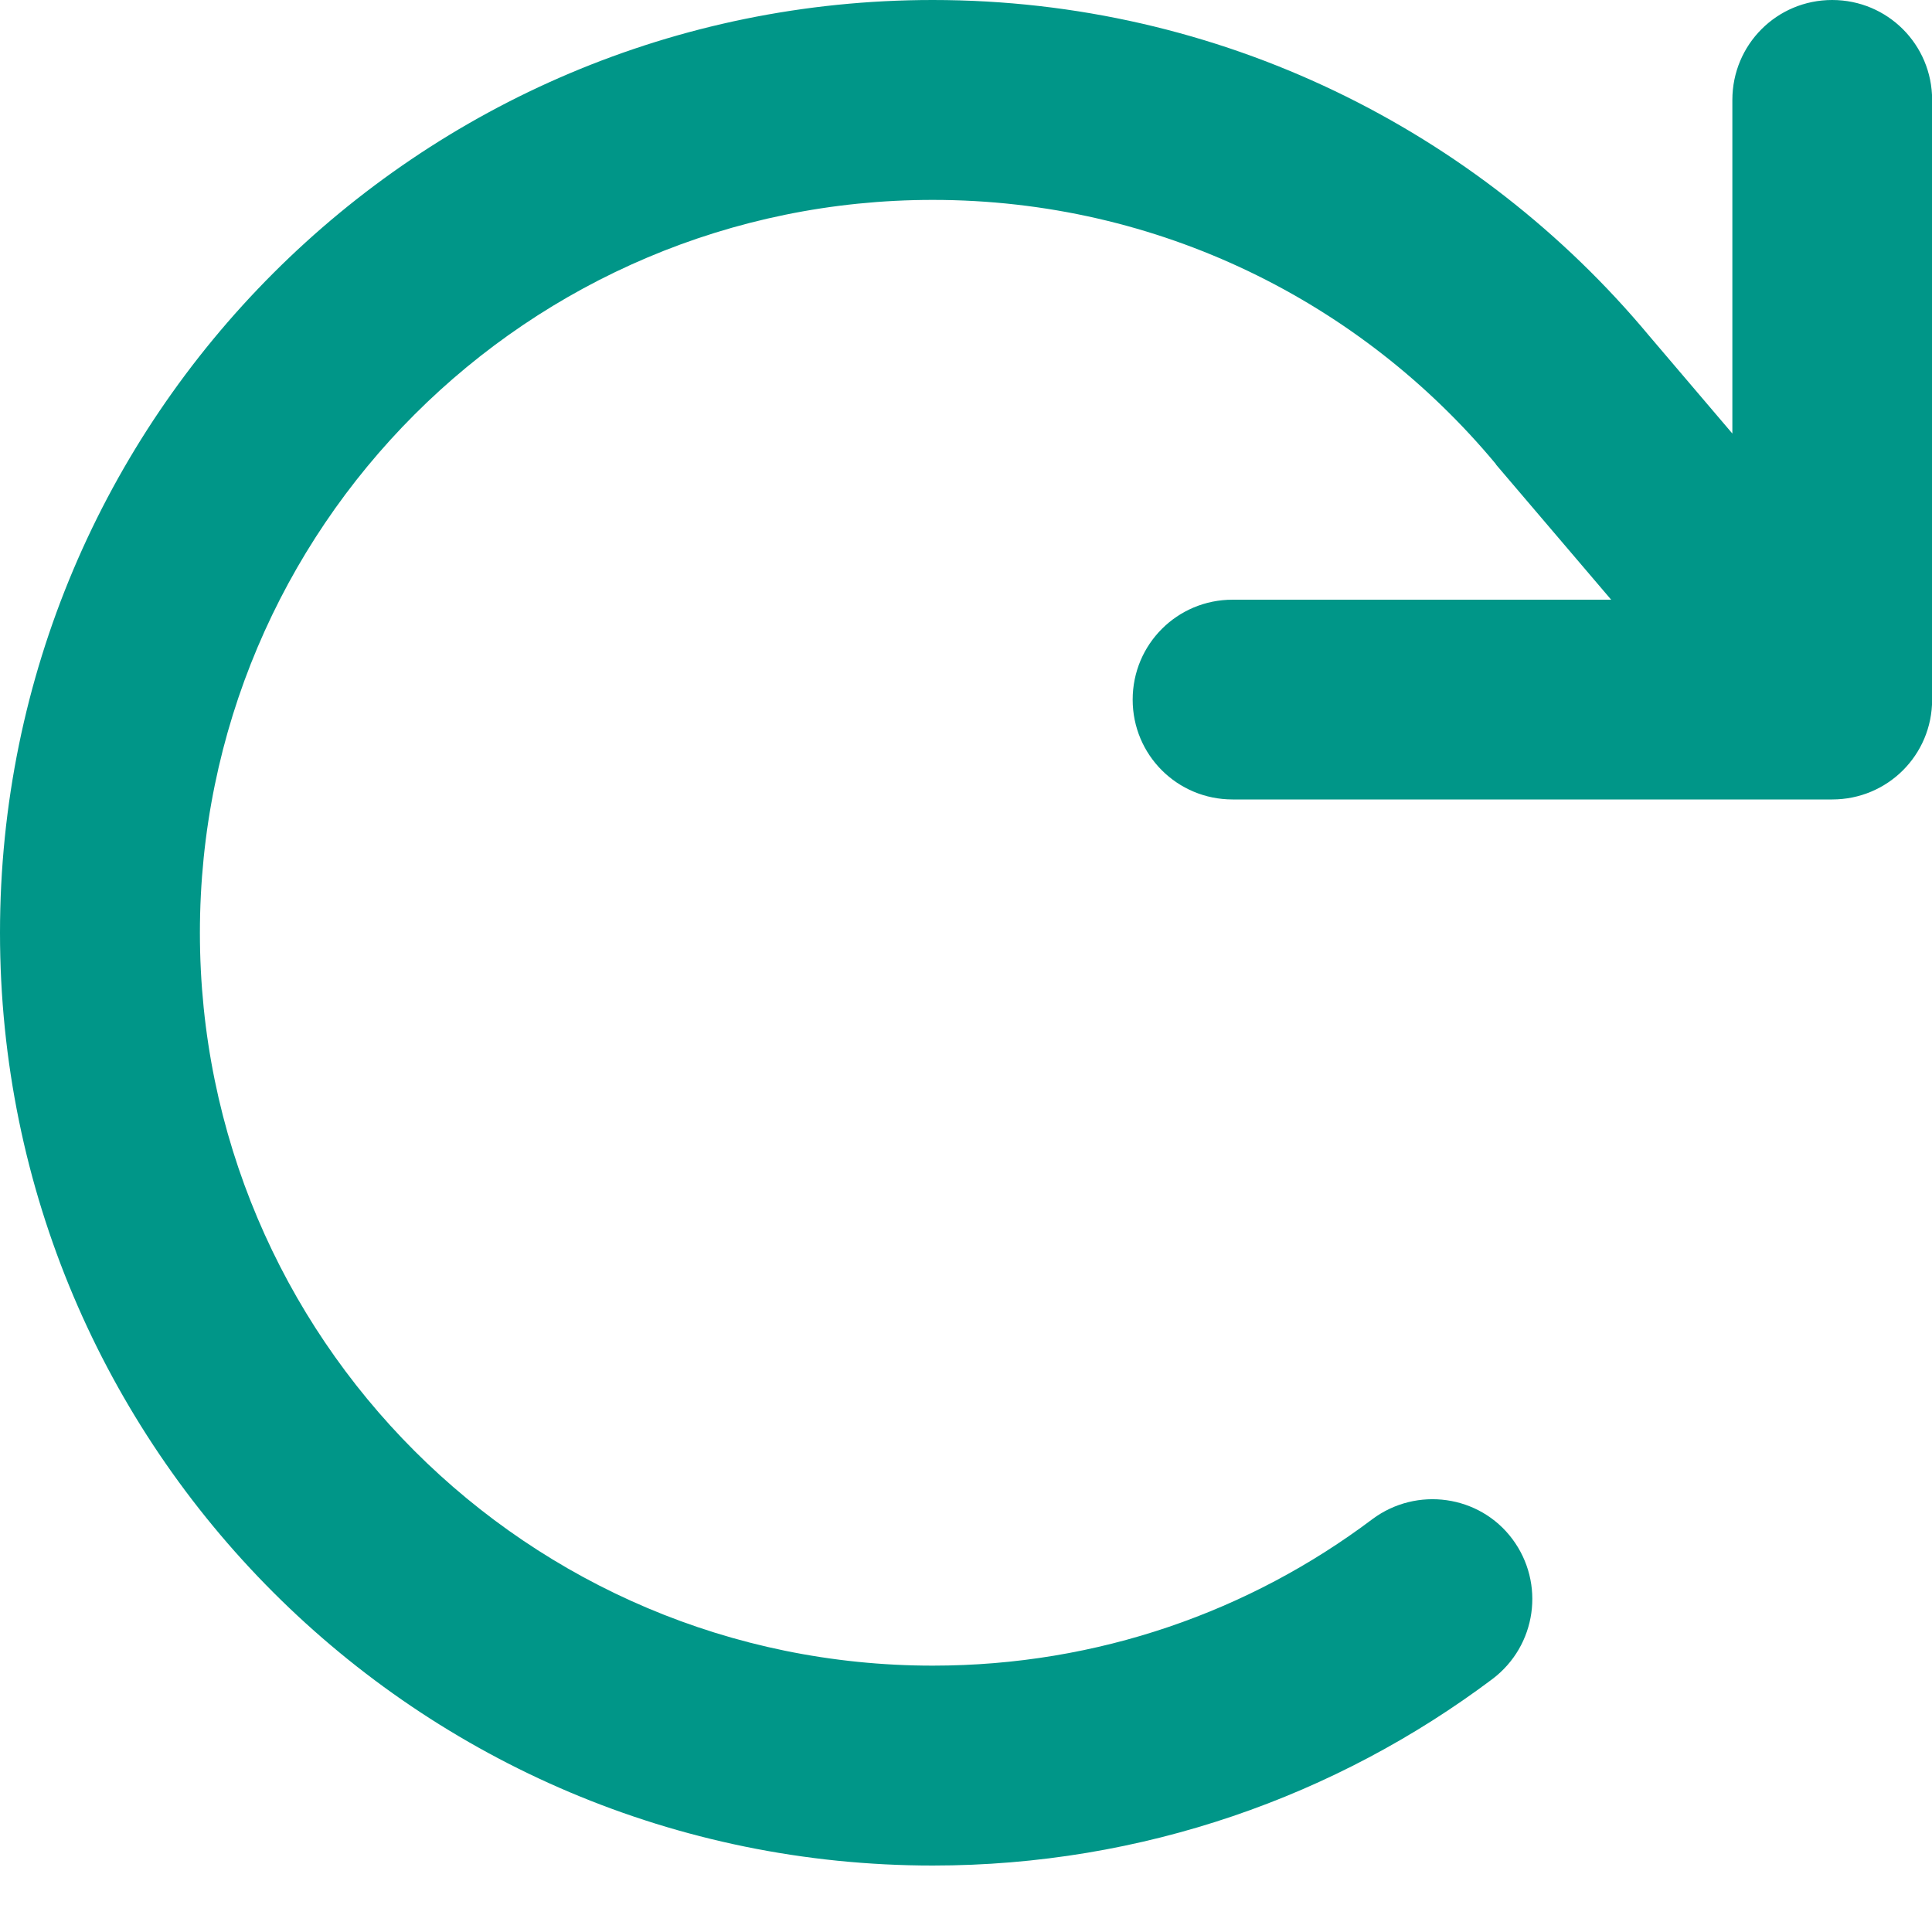
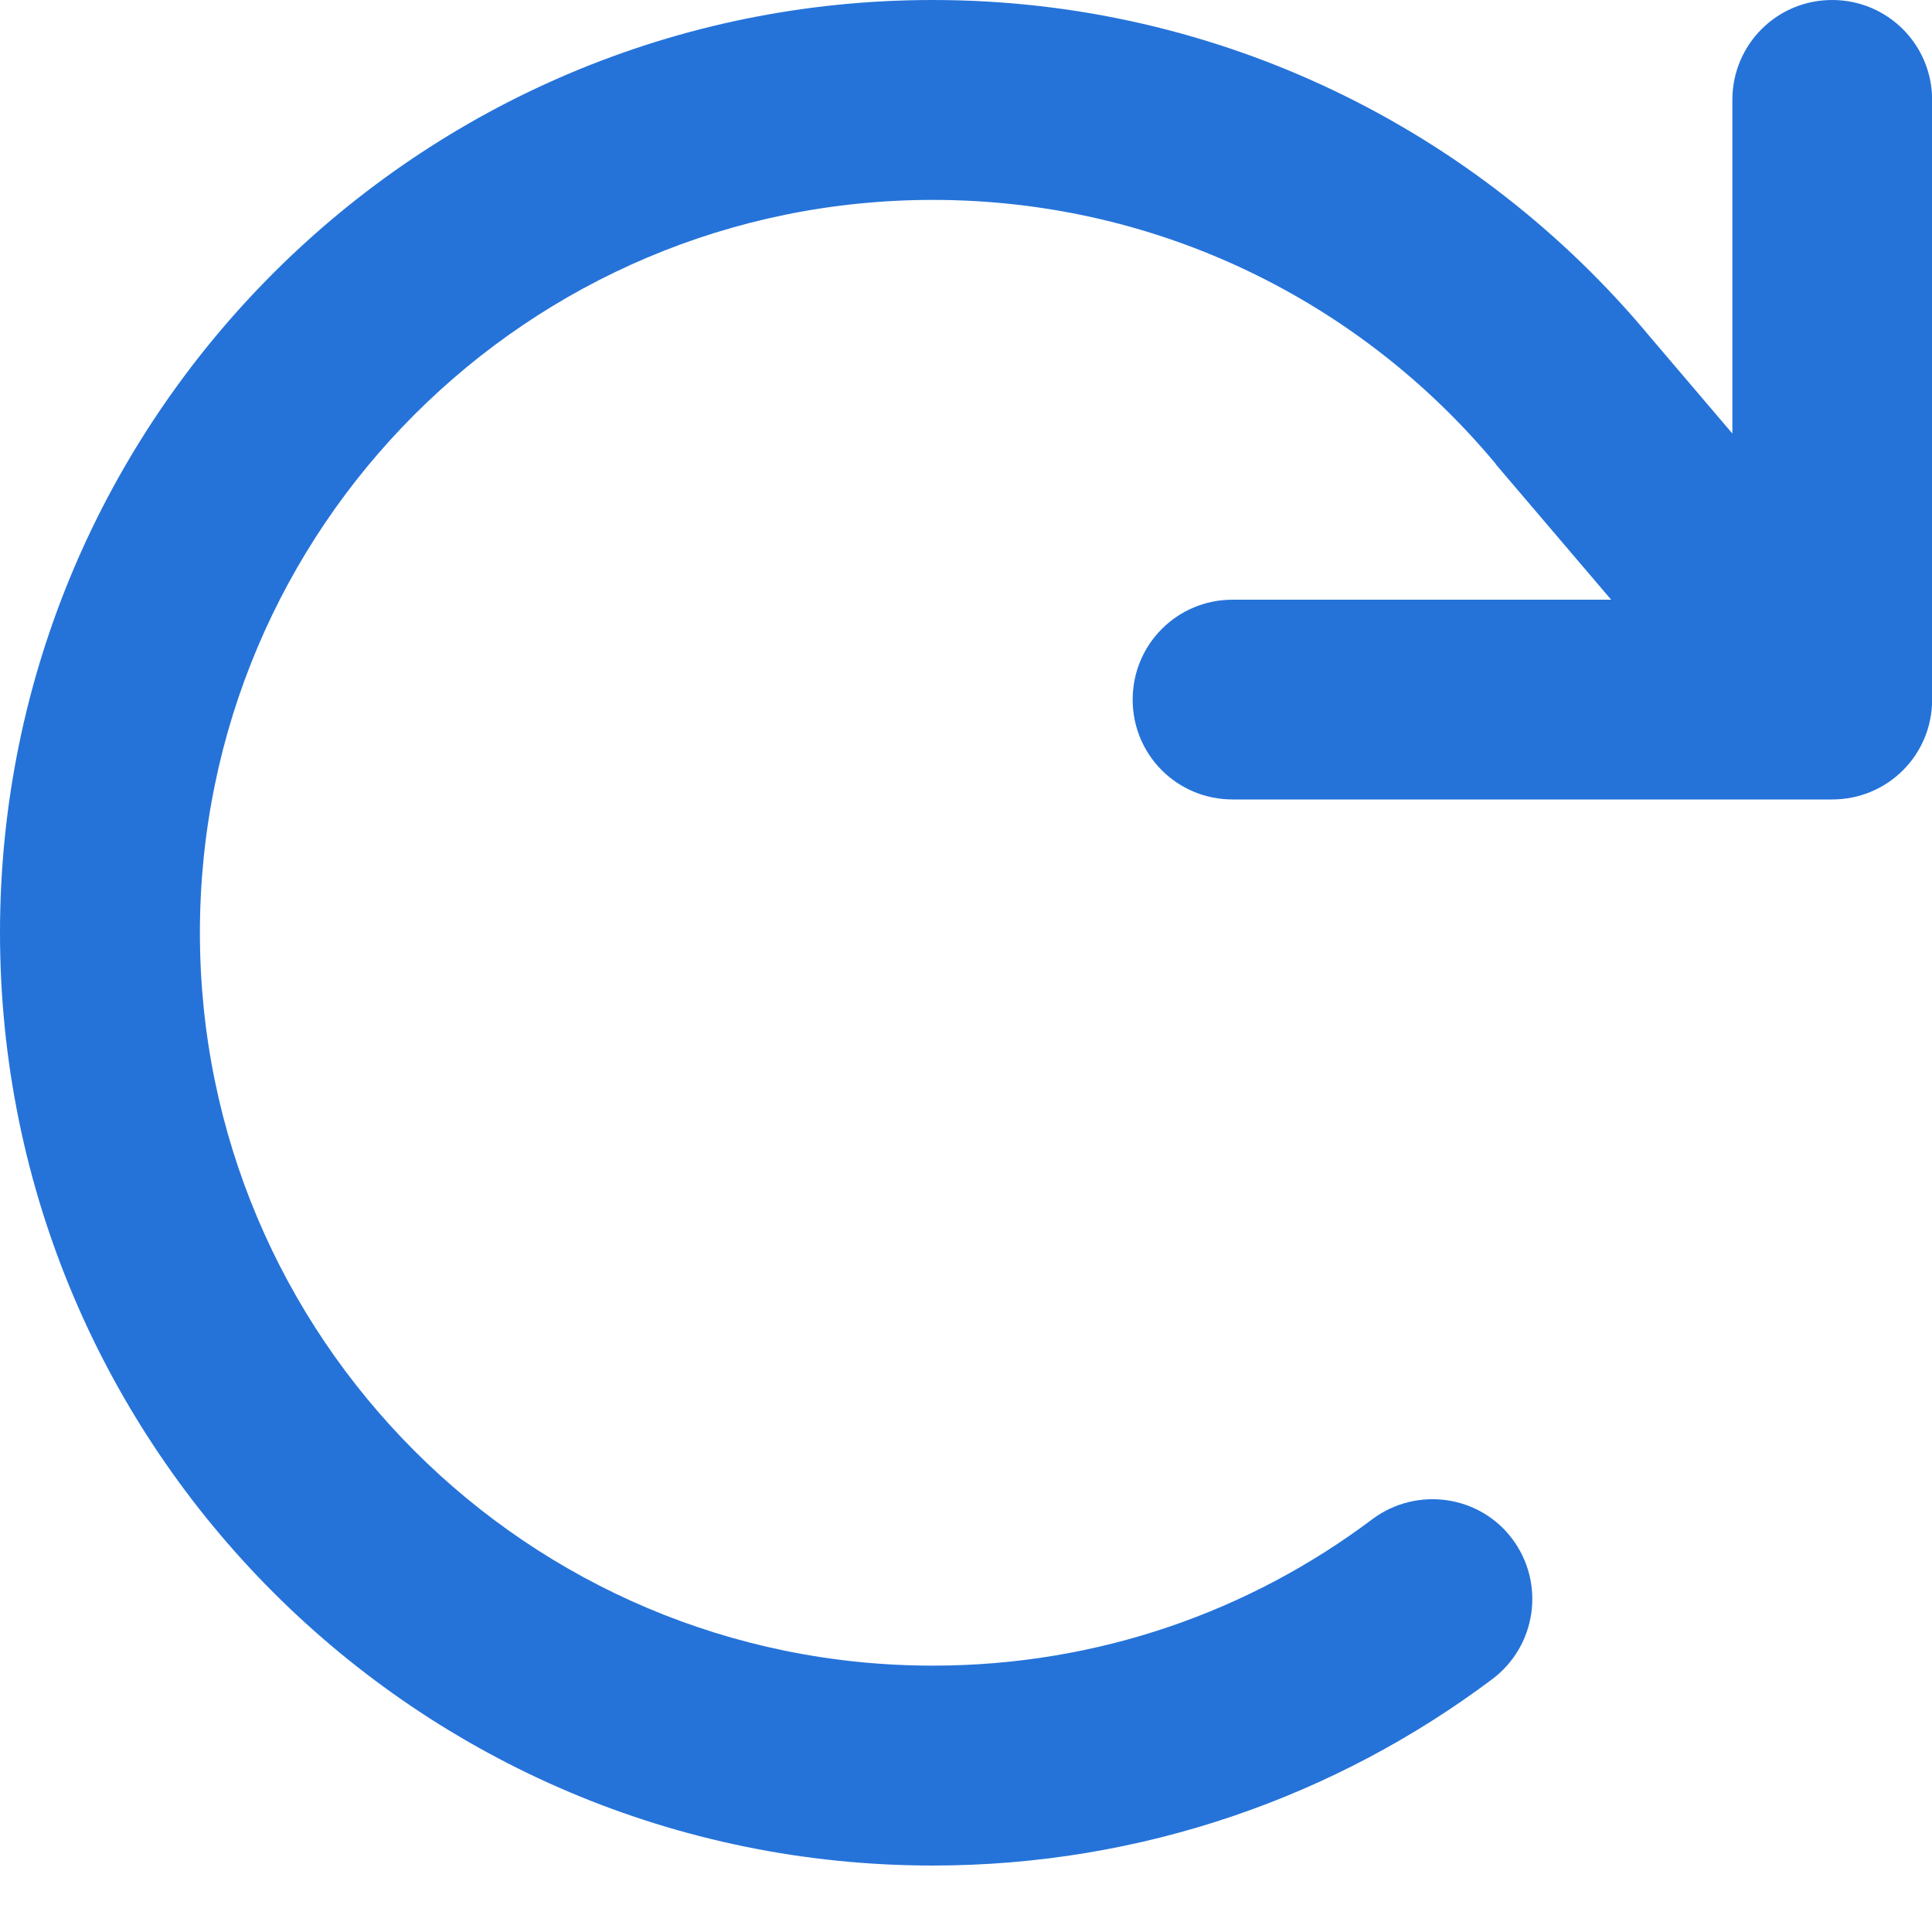
<svg xmlns="http://www.w3.org/2000/svg" width="15" height="15" viewBox="0 0 15 15" fill="none">
-   <path d="M14.225 6.207C14.655 6.207 15.001 5.862 15.001 5.432V0.776C15.001 0.346 14.655 0 14.225 0C13.795 0 13.45 0.346 13.45 0.776V3.366L12.803 2.606C11.477 1.015 9.476 0 7.242 0C3.243 0 0 3.243 0 7.242C0 11.241 3.243 14.484 7.242 14.484C8.871 14.484 10.378 13.944 11.587 13.036C11.93 12.777 11.998 12.292 11.742 11.949C11.487 11.607 10.999 11.539 10.656 11.794C9.706 12.509 8.526 12.932 7.242 12.932C4.099 12.932 1.552 10.384 1.552 7.242C1.552 4.099 4.099 1.552 7.242 1.552C8.998 1.552 10.569 2.347 11.613 3.602L11.616 3.608L12.509 4.656H9.57C9.14 4.656 8.794 5.002 8.794 5.432C8.794 5.862 9.14 6.207 9.57 6.207H14.225Z" fill="#009688" />
+   <path d="M14.225 6.207C14.655 6.207 15.001 5.862 15.001 5.432V0.776C15.001 0.346 14.655 0 14.225 0C13.795 0 13.45 0.346 13.45 0.776V3.366L12.803 2.606C11.477 1.015 9.476 0 7.242 0C3.243 0 0 3.243 0 7.242C0 11.241 3.243 14.484 7.242 14.484C8.871 14.484 10.378 13.944 11.587 13.036C11.93 12.777 11.998 12.292 11.742 11.949C11.487 11.607 10.999 11.539 10.656 11.794C9.706 12.509 8.526 12.932 7.242 12.932C4.099 12.932 1.552 10.384 1.552 7.242C1.552 4.099 4.099 1.552 7.242 1.552C8.998 1.552 10.569 2.347 11.613 3.602L11.616 3.608L12.509 4.656H9.57C9.14 4.656 8.794 5.002 8.794 5.432C8.794 5.862 9.14 6.207 9.57 6.207H14.225Z" fill="#2573D9" />
</svg>
